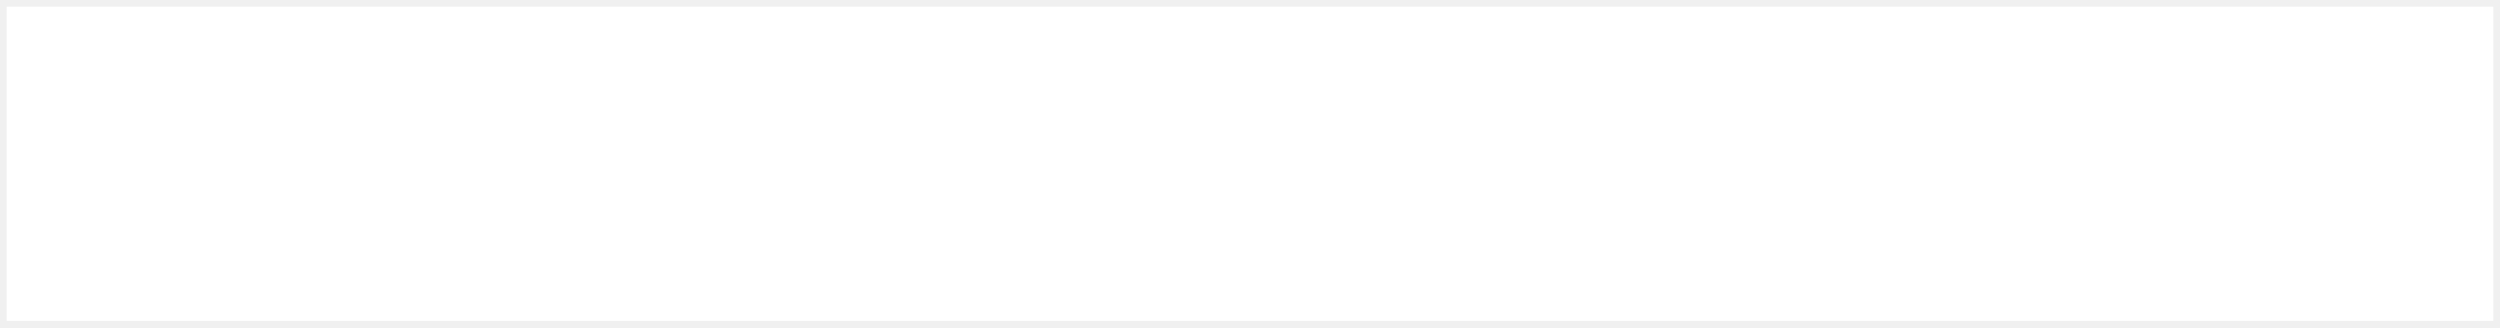
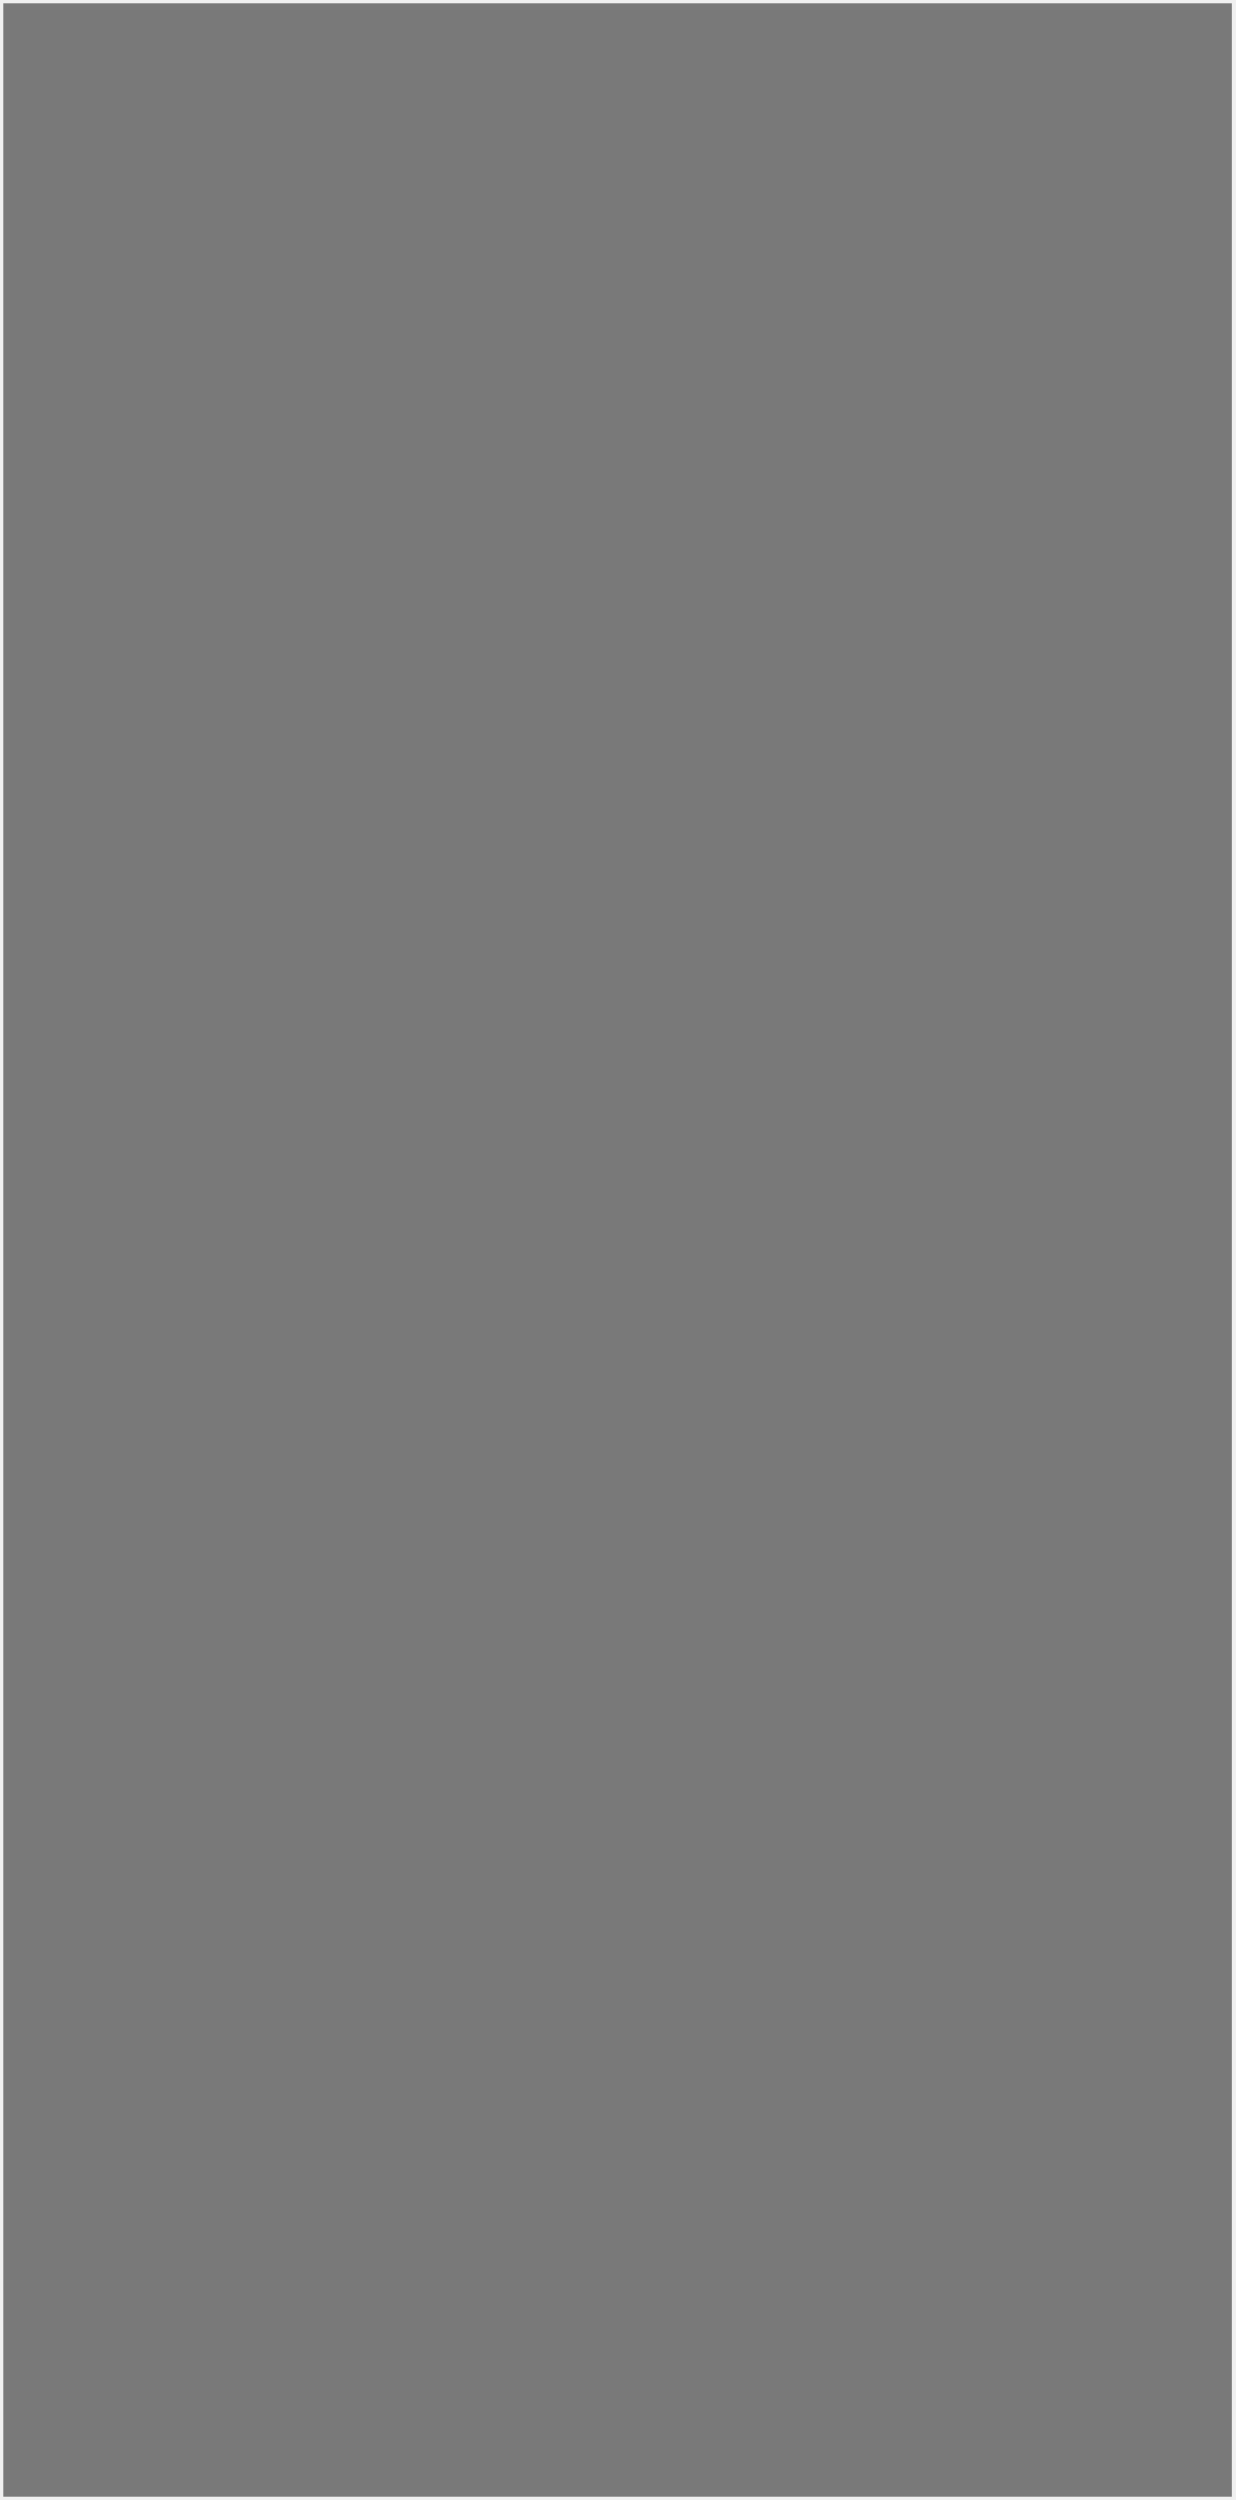
- <svg xmlns="http://www.w3.org/2000/svg" version="1.1" width="374px" height="49px">
-   <g transform="matrix(1 0 0 1 0 -792 )">
-     <path d="M 1 793  L 373 793  L 373 840  L 1 840  L 1 793  Z " fill-rule="nonzero" fill="#ffffff" stroke="none" />
+ <svg xmlns="http://www.w3.org/2000/svg" version="1.1" width="374px" height="757px">
+   <g>
+     <path d="M 1 1  L 373 1  L 373 756  L 1 756  L 1 1  Z " fill-rule="nonzero" fill="#000000" stroke="none" fill-opacity="0.494" />
  </g>
</svg>
